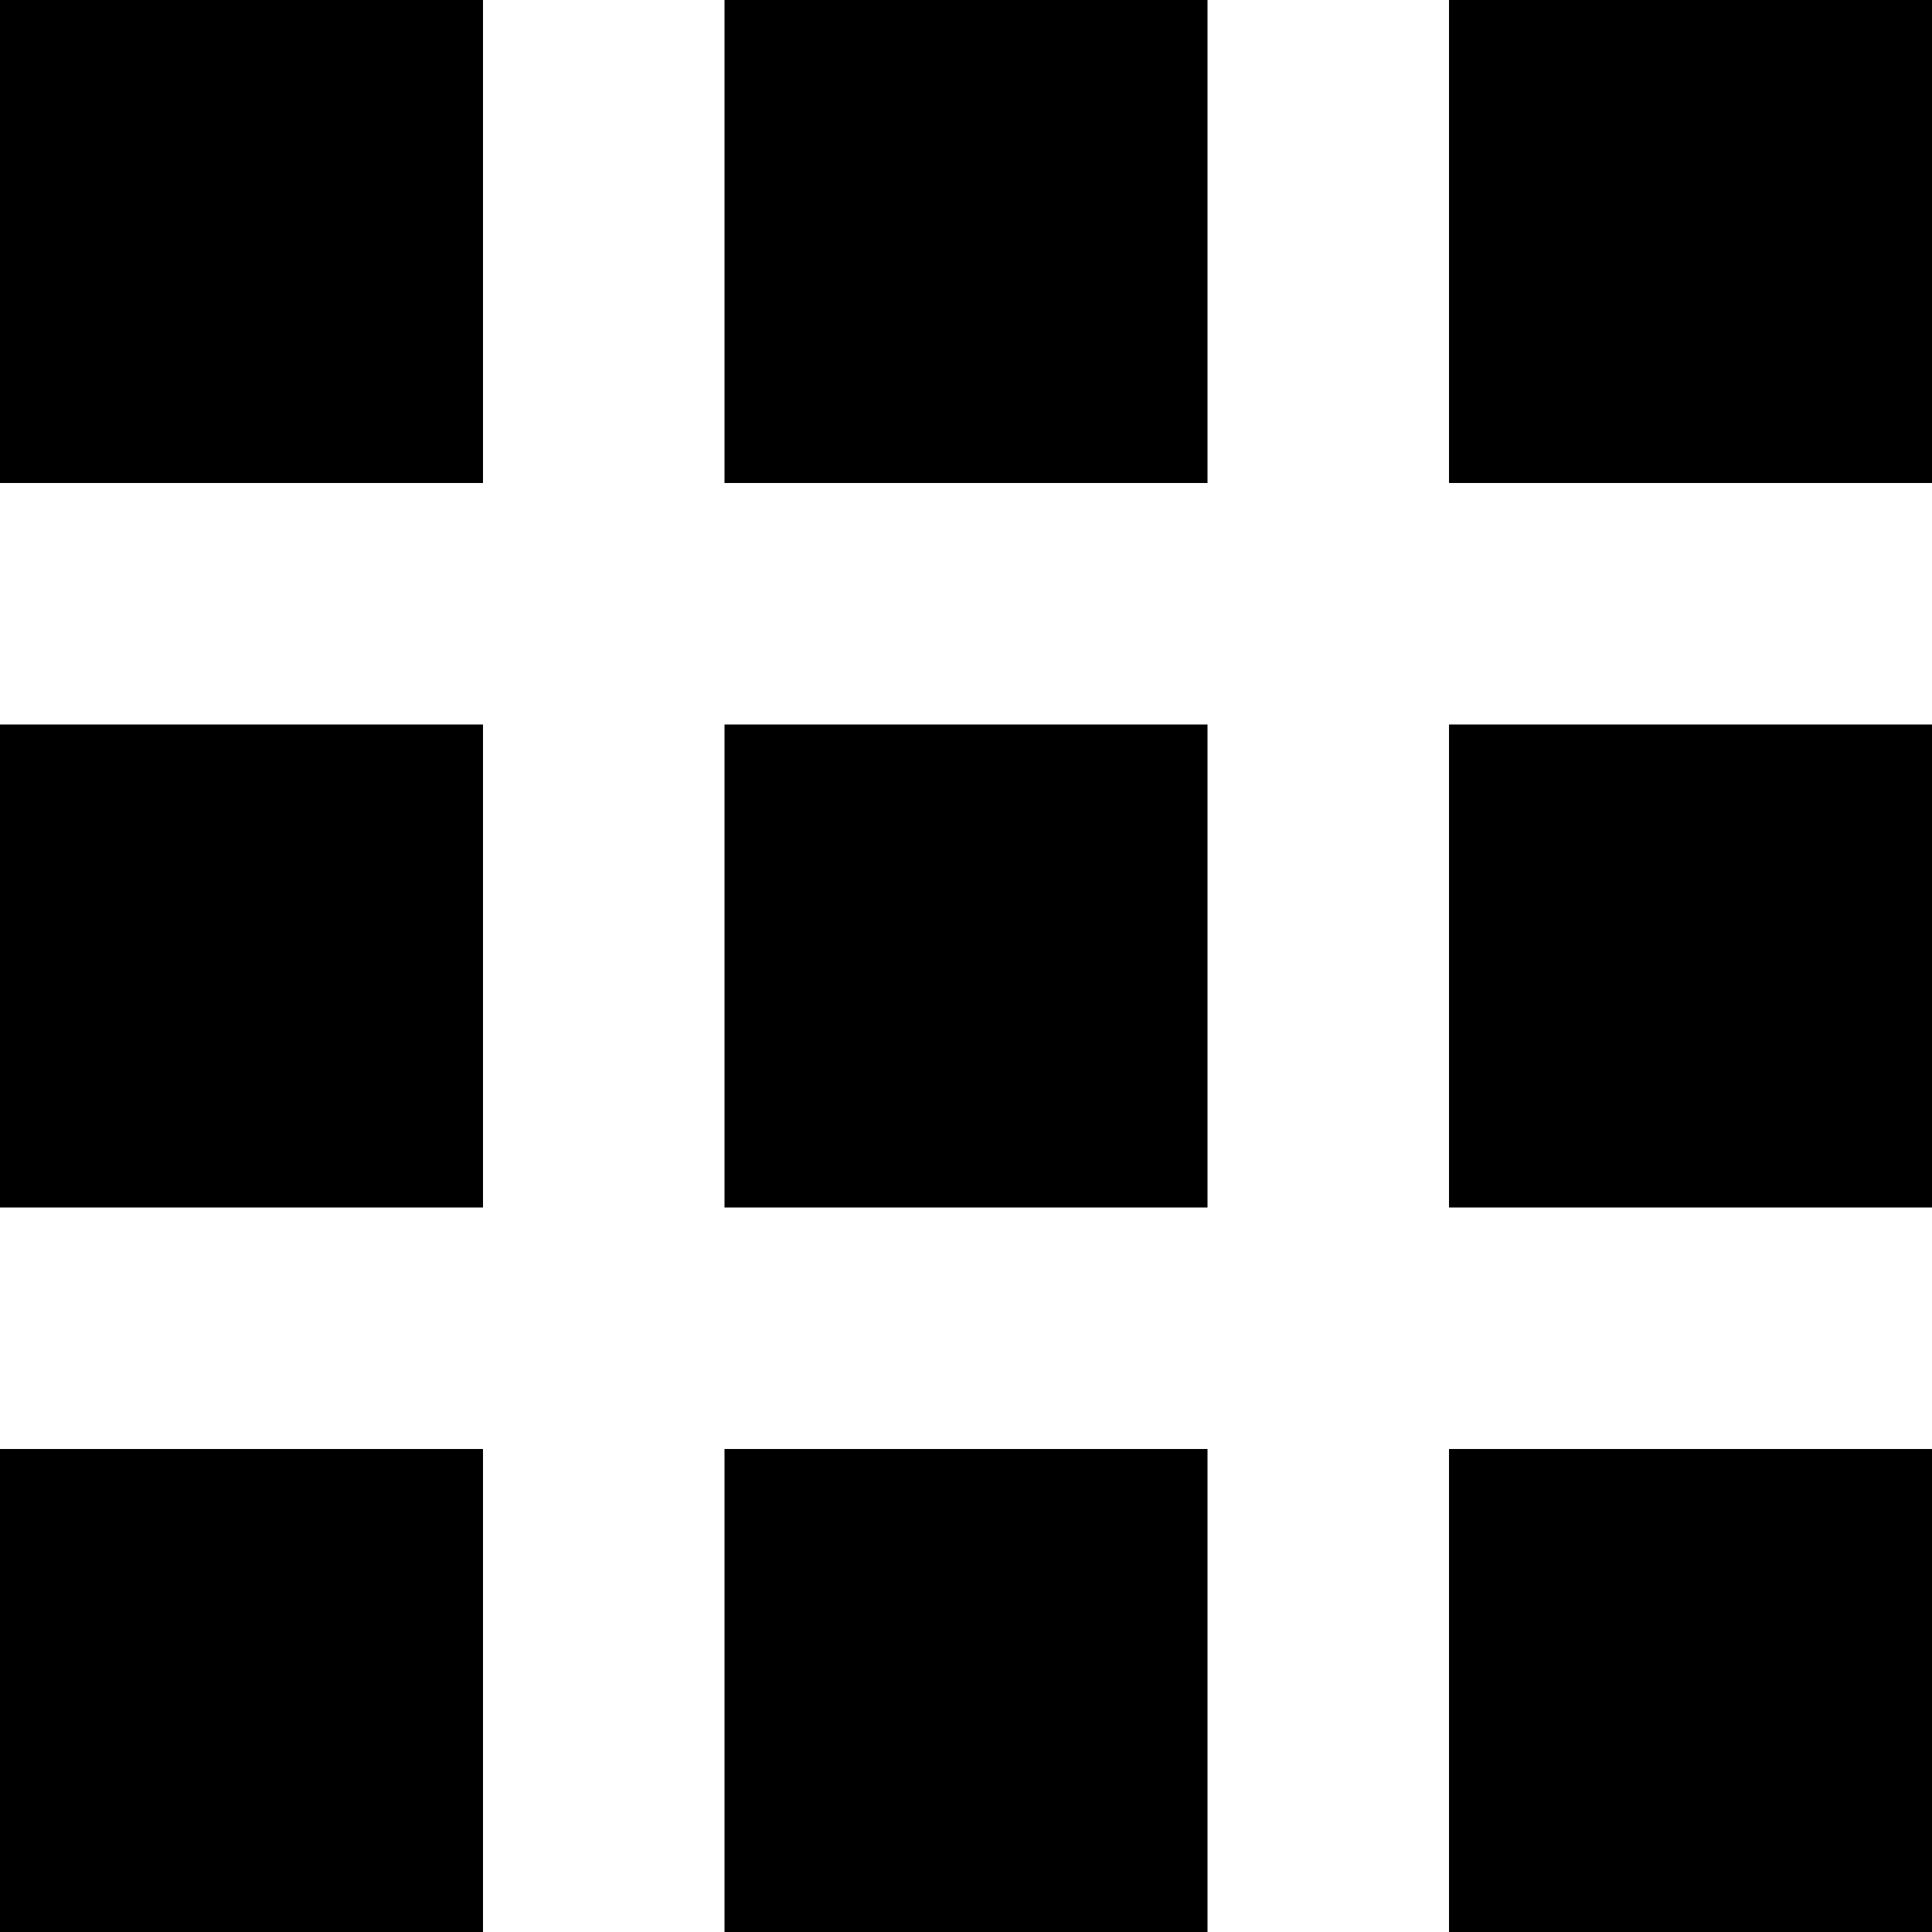
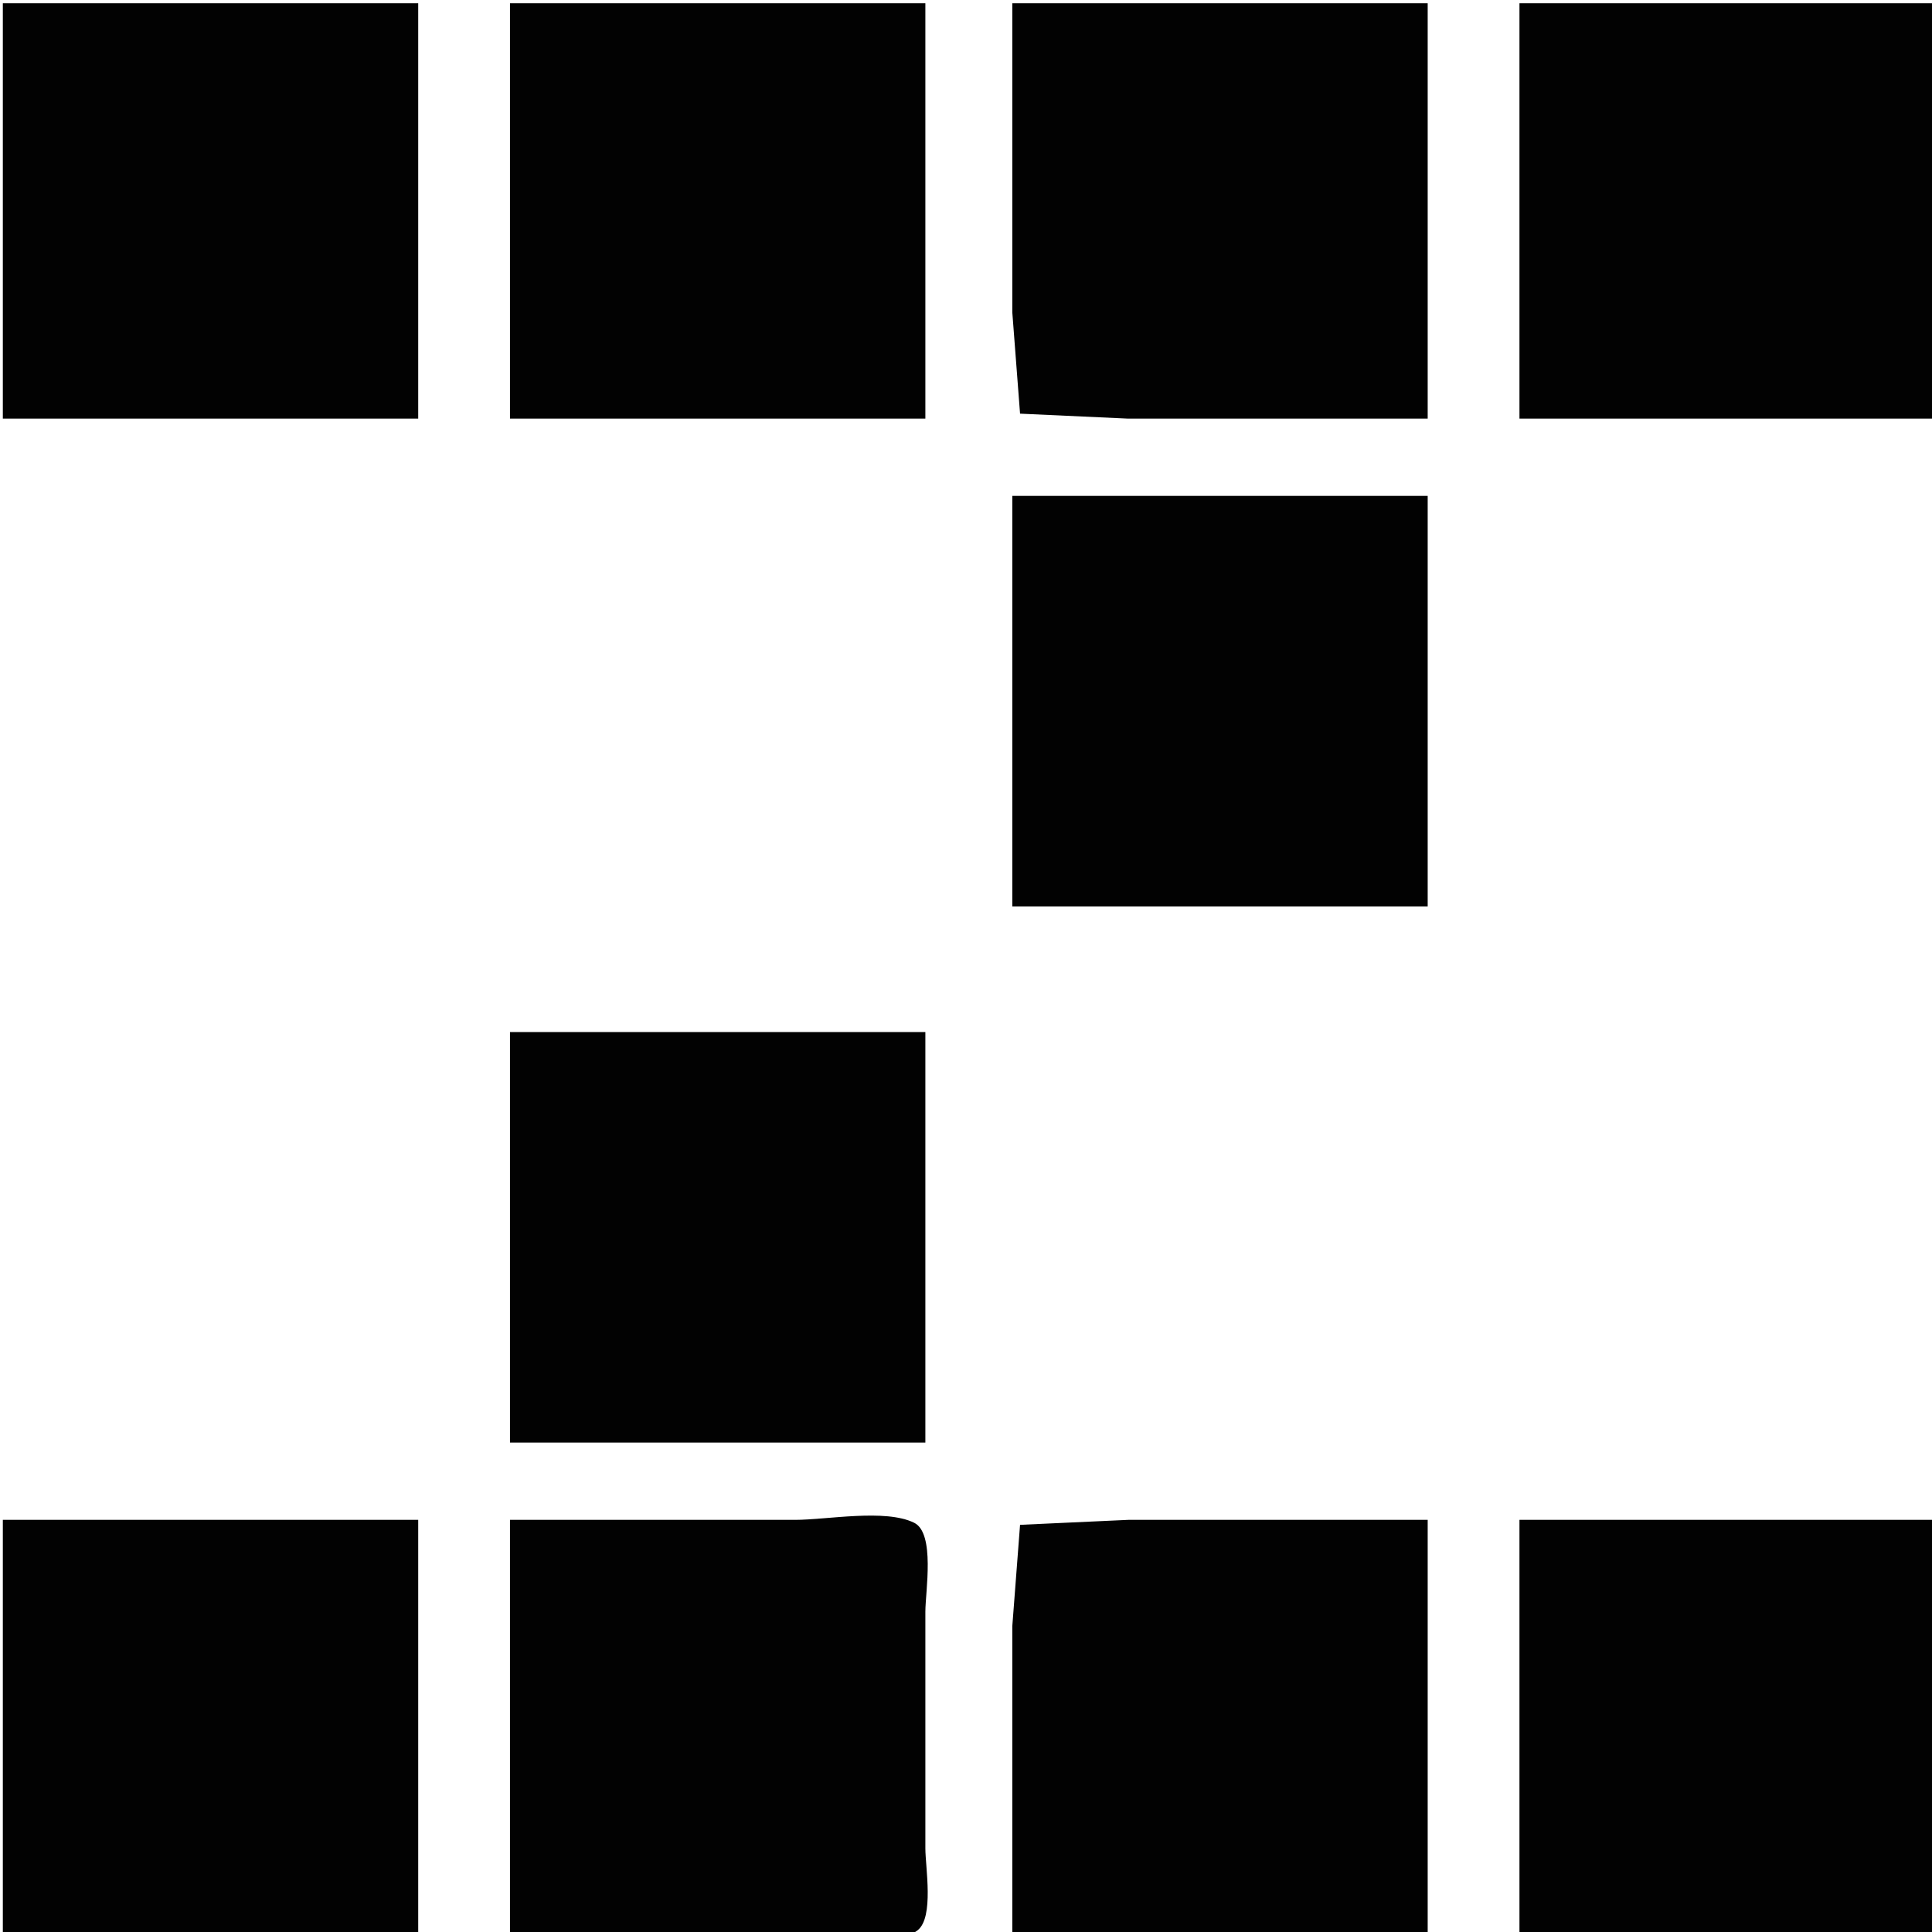
- <svg xmlns="http://www.w3.org/2000/svg" width="128" height="128">
-   <g fill="context-fill #4e4f50" fill-opacity="context-fill-opacity">
-     <rect height="32" width="32" />
-     <rect height="32" width="32" x="48" />
-     <rect height="32" width="32" x="96" y="48" />
-     <rect height="32" width="32" y="48" />
-     <rect height="32" width="32" x="48" y="48" />
-     <rect height="32" width="32" x="96" />
-     <rect height="32" width="32" y="96" />
-     <rect height="32" width="32" x="48" y="96" />
-     <rect height="32" width="32" x="96" y="96" />
+ <svg xmlns="http://www.w3.org/2000/svg" version="1.1" id="svg1" width="128" height="128" viewBox="0 0 128 128">
+   <defs id="defs1" />
+   <g id="g1">
+     <path style="fill:#020202;stroke:none" d="M 0.188,0.215 V 27.735 H 27.708 V 0.215 H 0.188 m 33.6,0 V 27.735 h 27.52 V 0.215 h -27.52 m 33.28,0 V 20.695 l 0.513,6.711 7.167,0.329 h 19.84 V 0.215 h -27.52 m 33.6,0 V 27.735 h 27.52 V 0.215 h -27.52 M 67.068,32.855 v 27.2 h 27.52 v -27.2 h -27.52 m -33.28,35.52 v 27.2 h 27.52 v -27.2 h -27.52 M 0.188,100.695 v 27.52 H 27.708 v -27.52 H 0.188 m 33.6,0 v 27.52 h 19.84 c 1.689,0 5.802,0.752 7.167,-0.329 1.098,-0.87 0.513,-4.171 0.513,-5.431 v -15.68 c 0,-1.314 0.664,-5.195 -0.742,-5.887 -1.916,-0.943 -5.778,-0.193 -7.898,-0.193 h -18.88 m 33.28,27.52 h 27.52 v -27.52 h -19.84 l -7.167,0.329 -0.513,6.711 v 20.48 m 33.6,-27.52 v 27.52 h 27.52 v -27.52 z" id="path1" />
  </g>
</svg>
